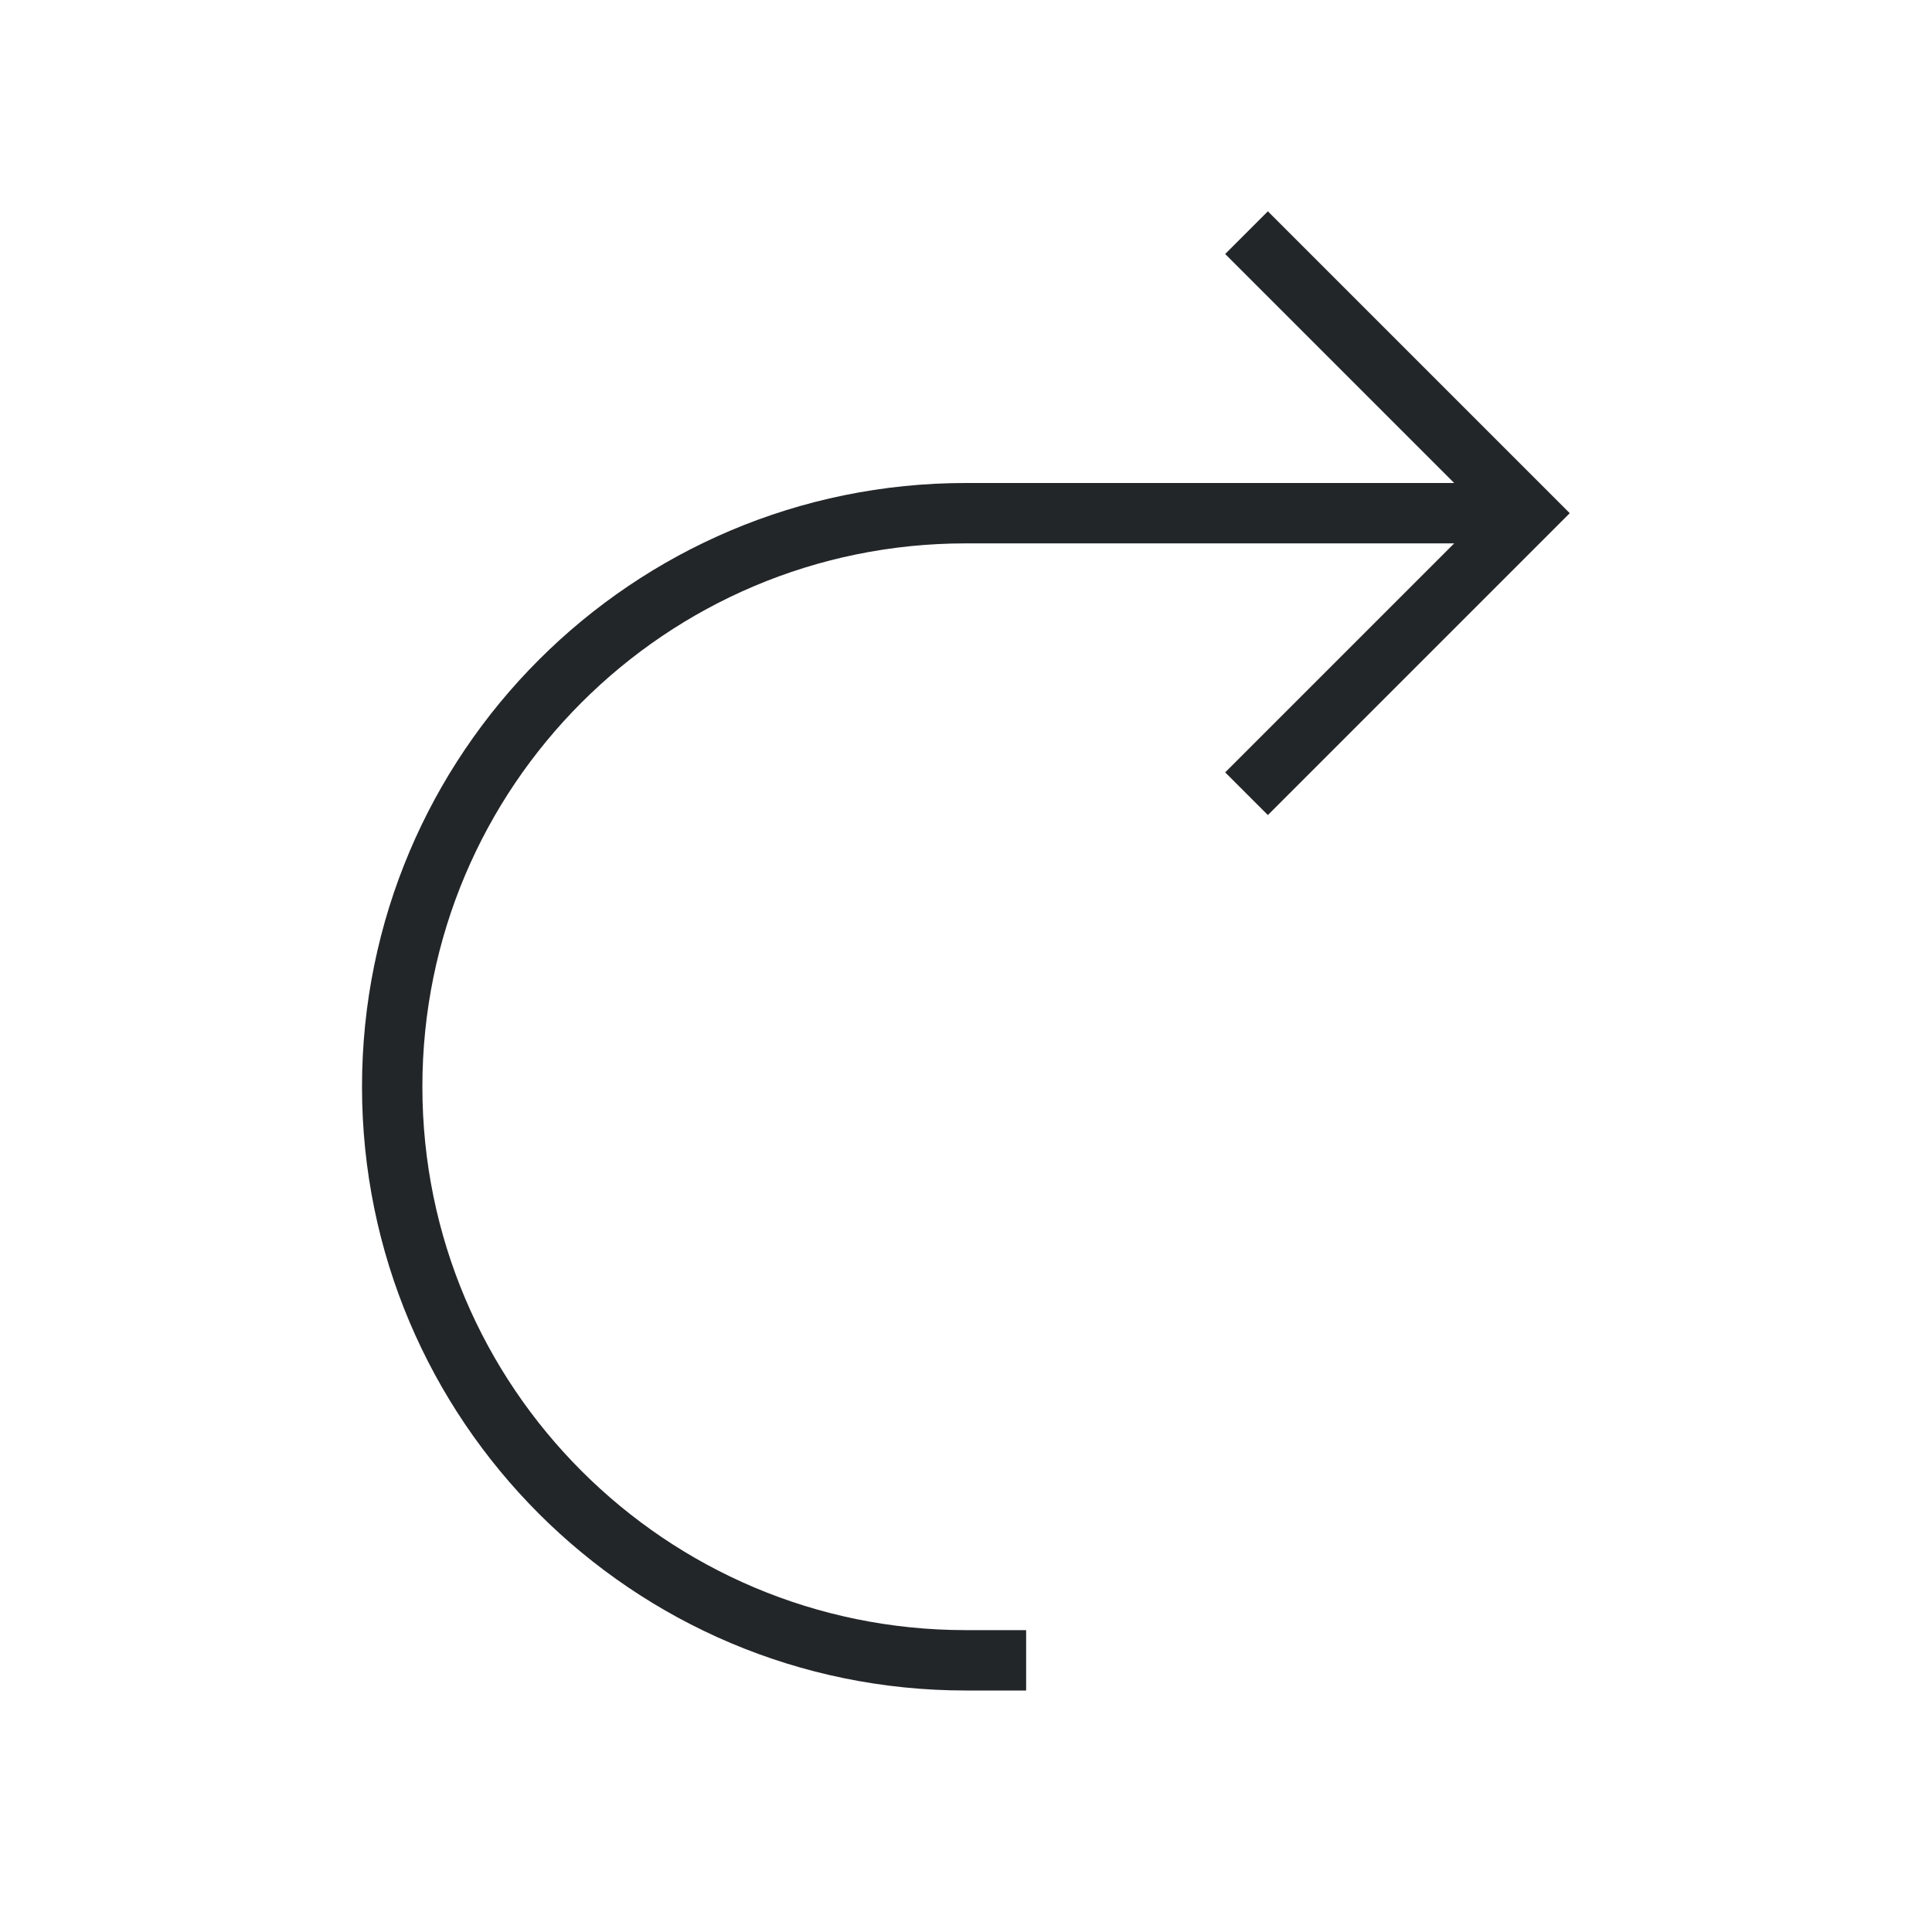
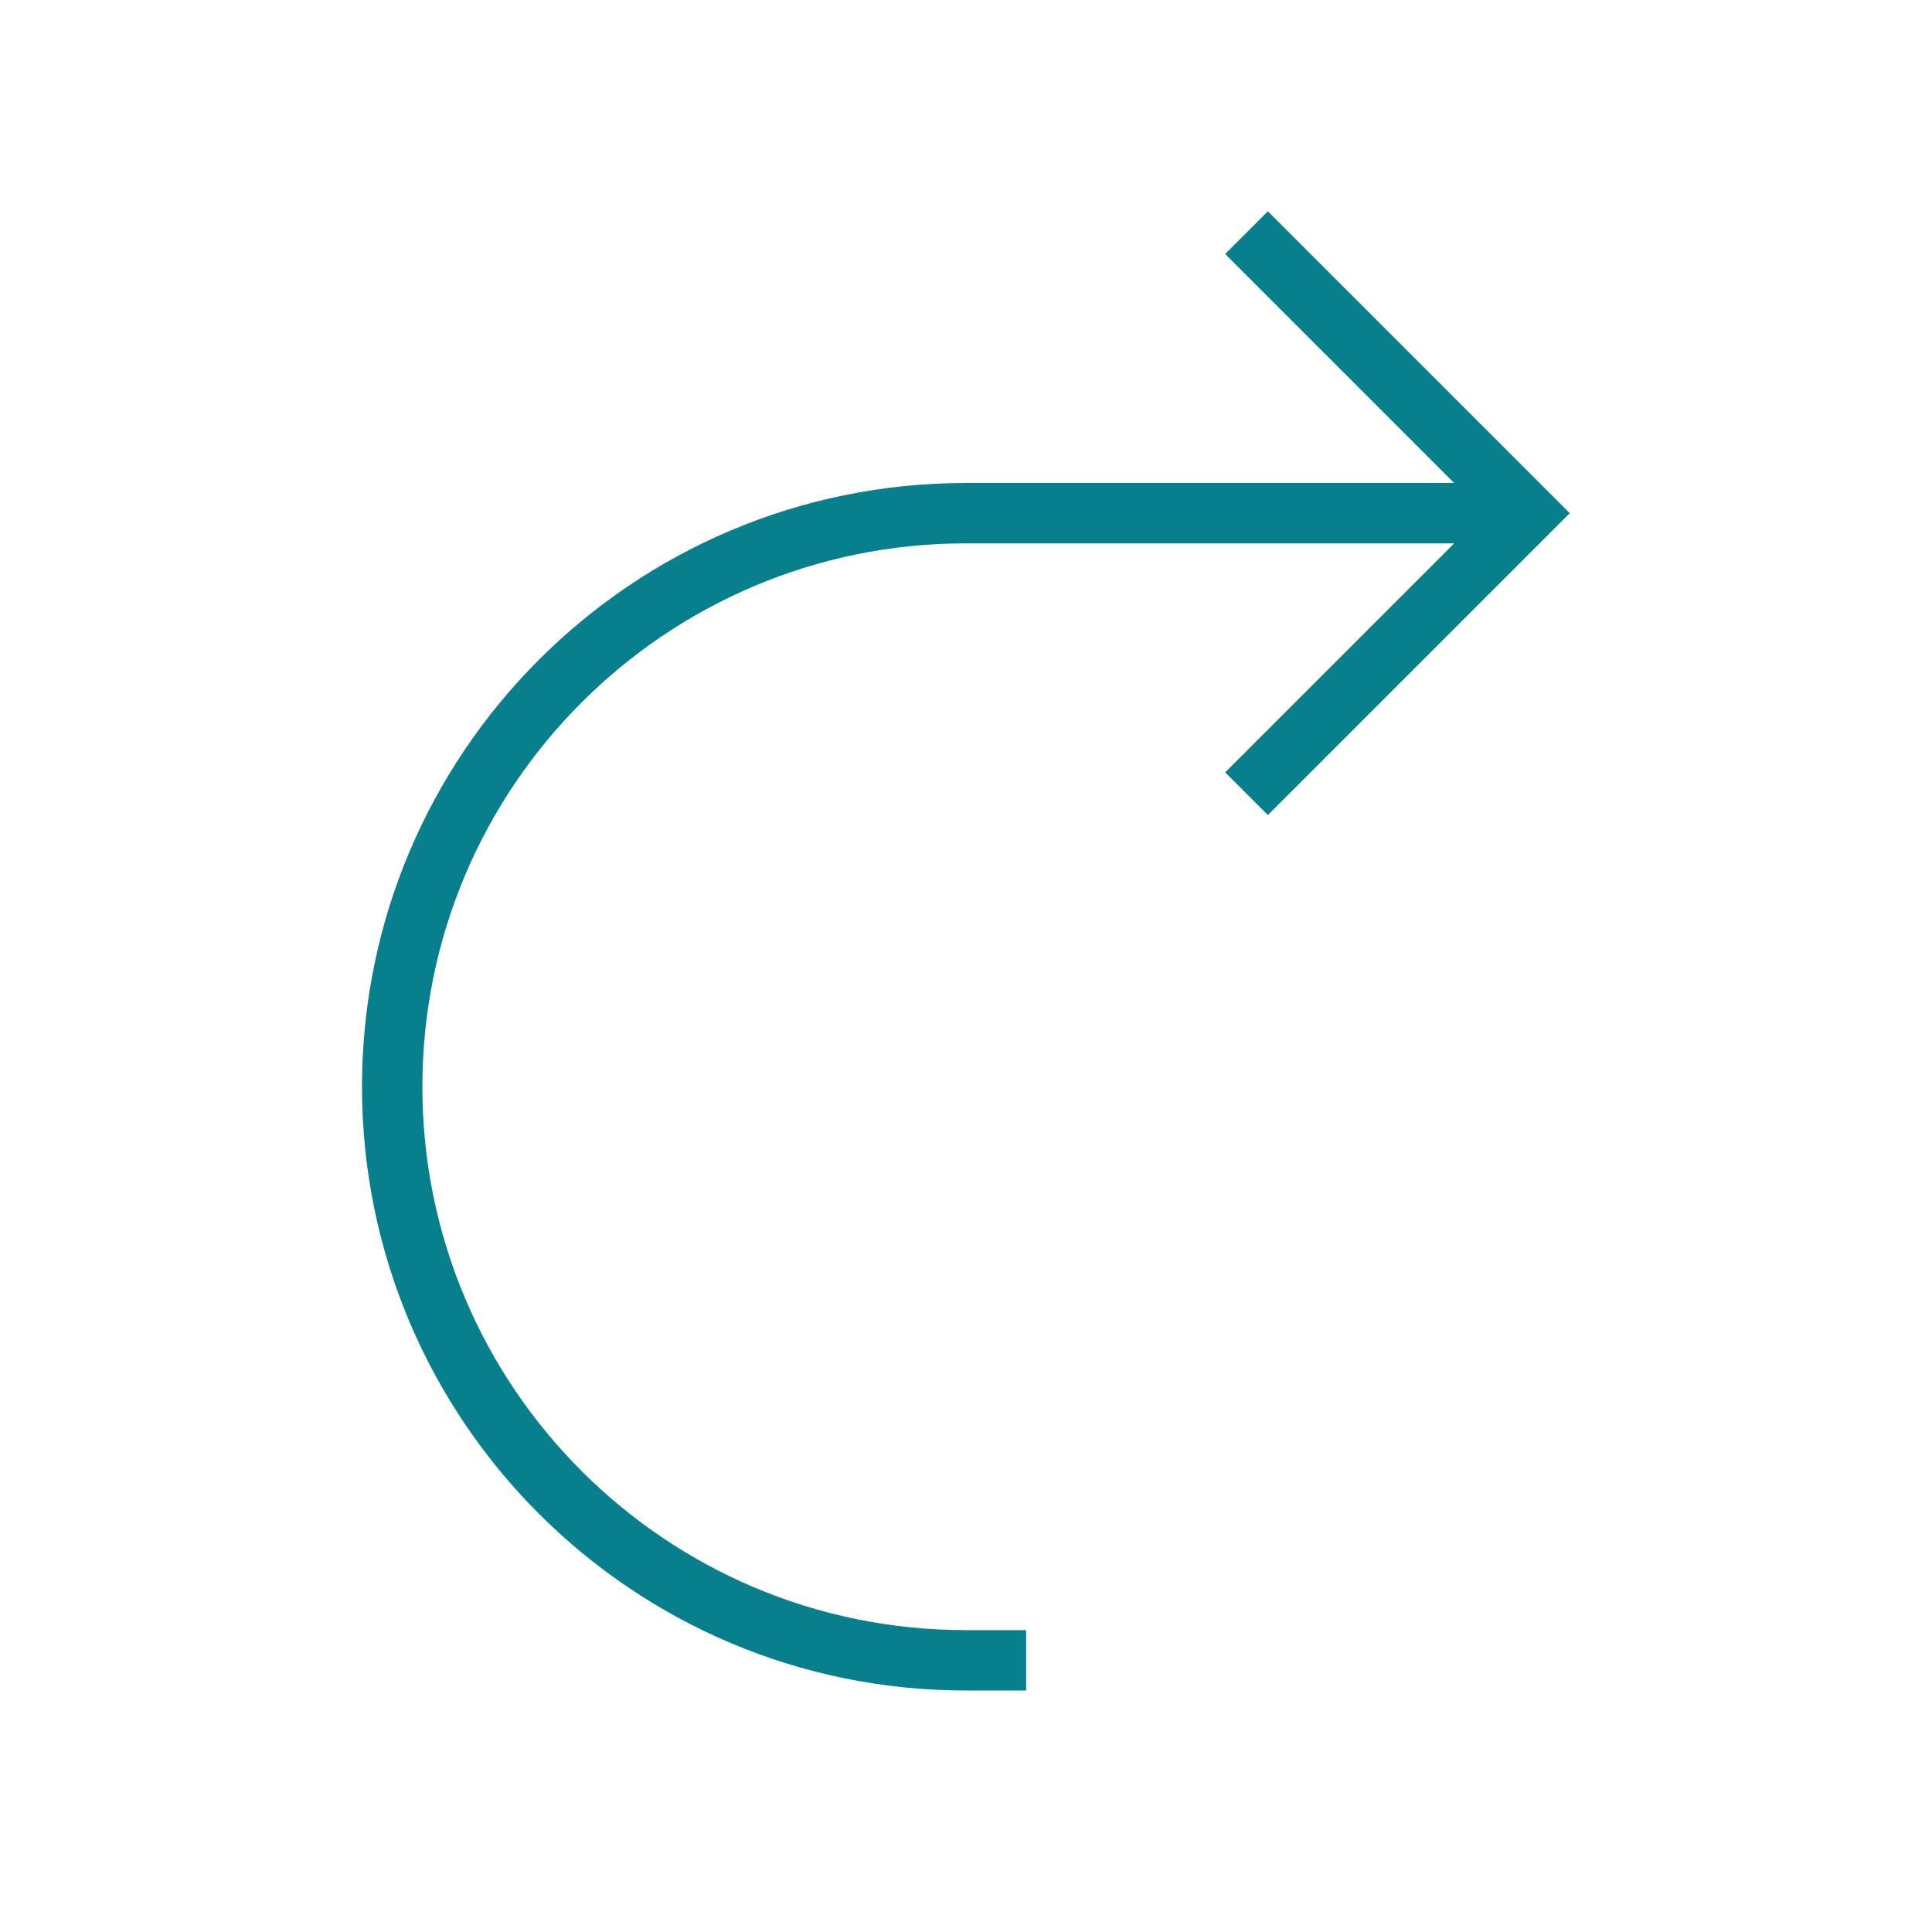
<svg xmlns="http://www.w3.org/2000/svg" viewBox="0 0 32 32">
  <defs id="defs3051">
    <style type="text/css" id="current-color-scheme">
      .ColorScheme-Text {
-         color:#232629;
+         color:#087f8c;
      }
      </style>
  </defs>
  <path style="fill:currentColor;fill-opacity:1;stroke:none" d="m21 3.5l-.707.707 3.793 3.793h-8.09a10 10 0 0 0 -10 10 10 10 0 0 0 10 10h1v-1h-1a9 9 0 0 1 -9 -9 9 9 0 0 1 9 -9h8.09l-3.793 3.793.707.707 5-5-1-1z" class="ColorScheme-Text" />
</svg>
